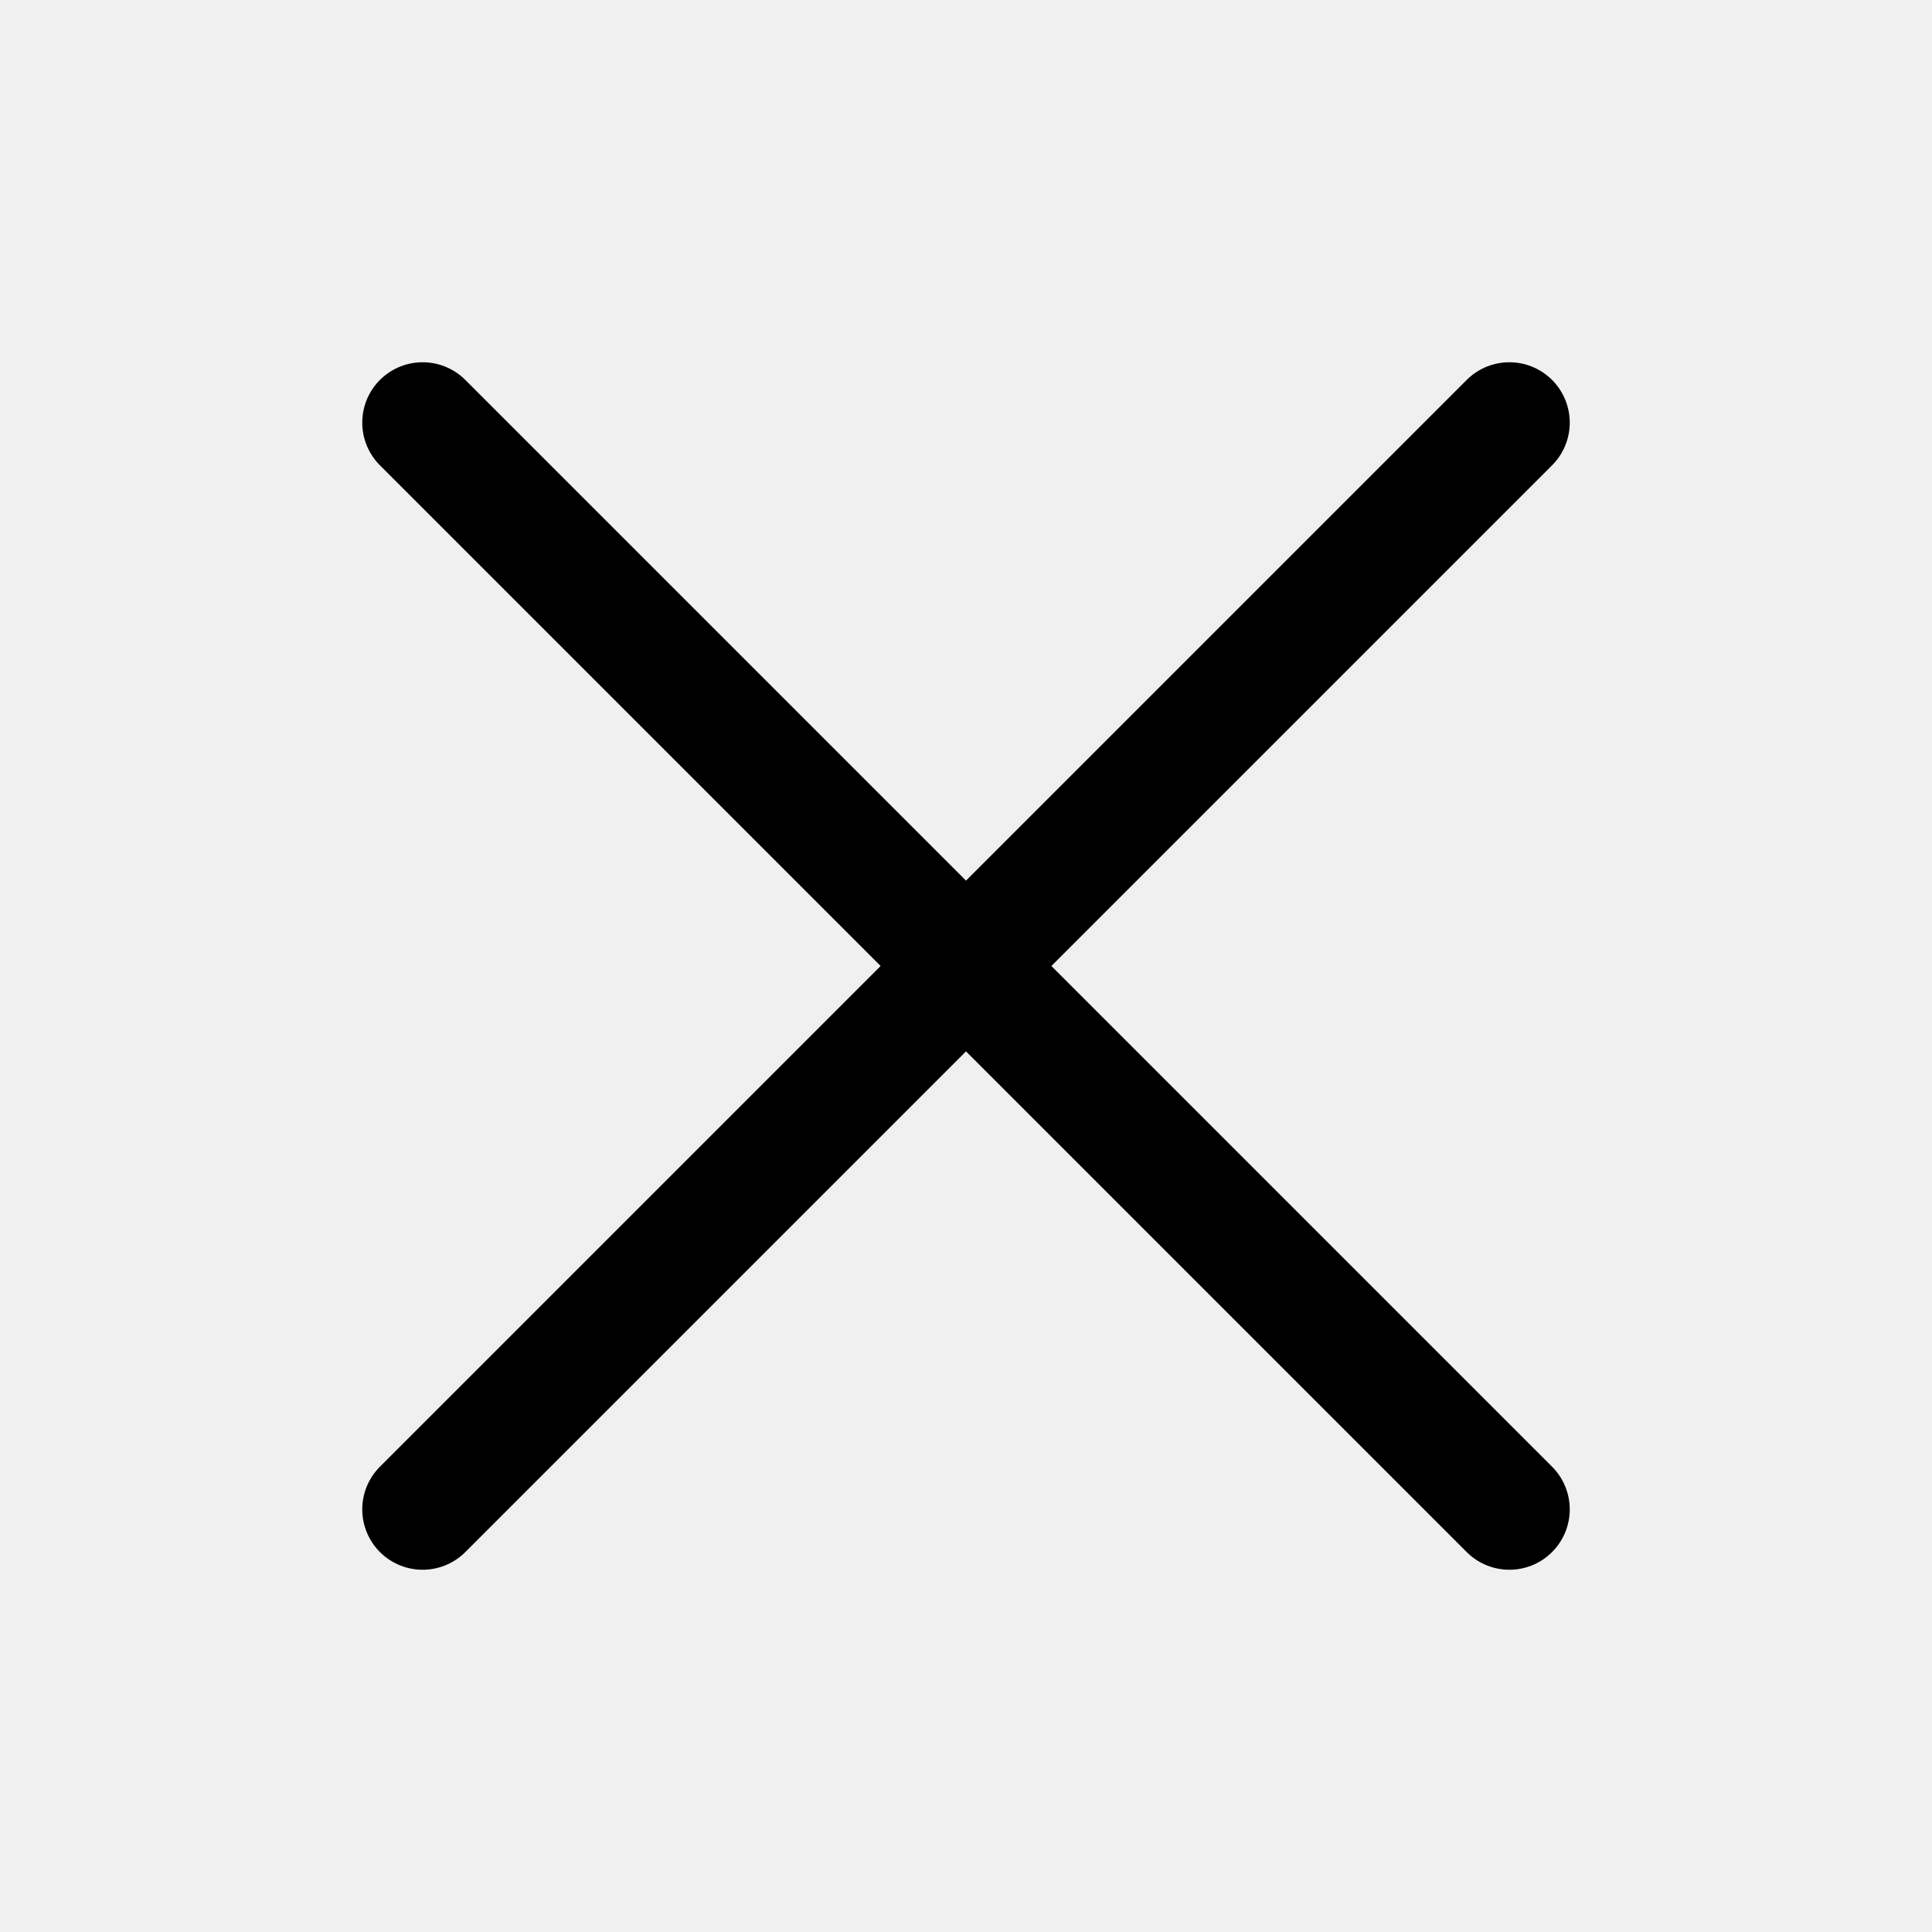
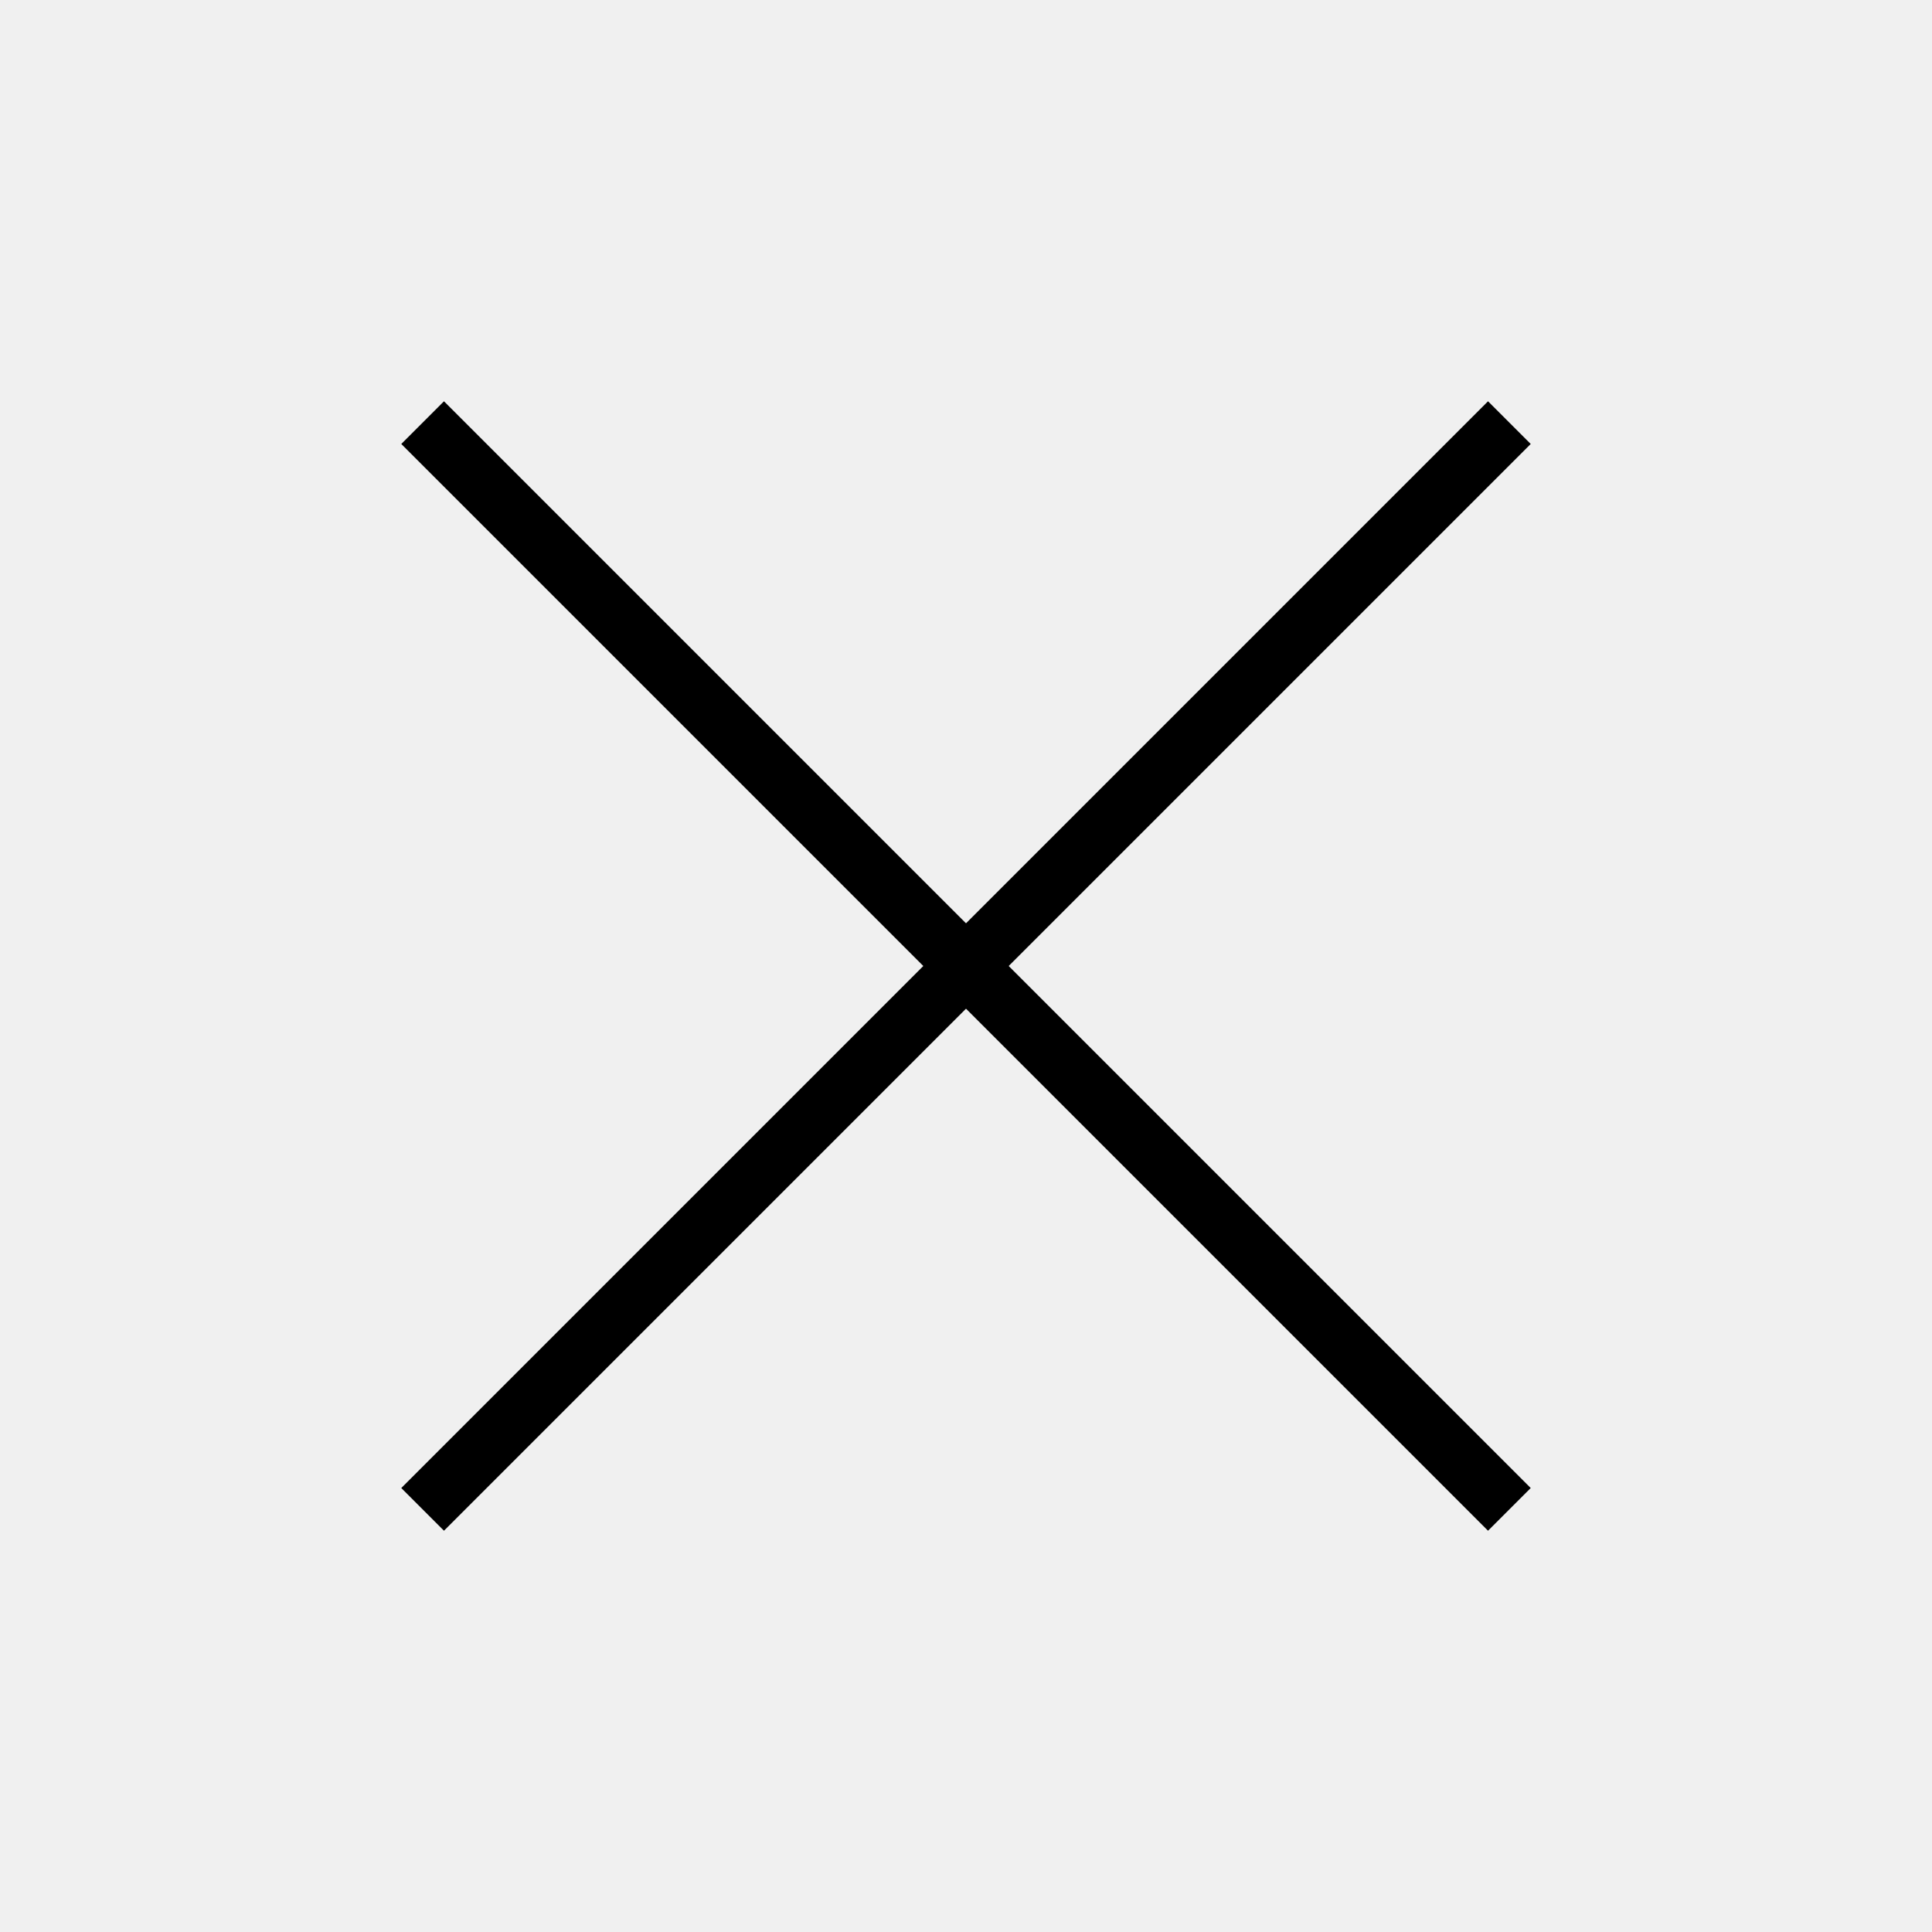
<svg xmlns="http://www.w3.org/2000/svg" width="32" height="32" viewBox="0 0 32 32" fill="none">
-   <g clip-path="url(#clip0_1214_42912)">
-     <path d="M25 7L7 25" stroke="black" stroke-width="2" stroke-linecap="round" stroke-linejoin="round" />
-     <path d="M25 25L7 7" stroke="black" stroke-width="2" stroke-linecap="round" stroke-linejoin="round" />
+   <g clipPath="url(#clip0_1214_42912)">
+     <path d="M25 7L7 25" stroke="black" strokeWidth="2" strokeLinecap="round" strokeLinejoin="round" />
+     <path d="M25 25L7 7" stroke="black" strokeWidth="2" strokeLinecap="round" strokeLinejoin="round" />
  </g>
  <defs>
    <clipPath id="clip0_1214_42912">
      <rect width="32" height="32" fill="white" />
    </clipPath>
  </defs>
</svg>
